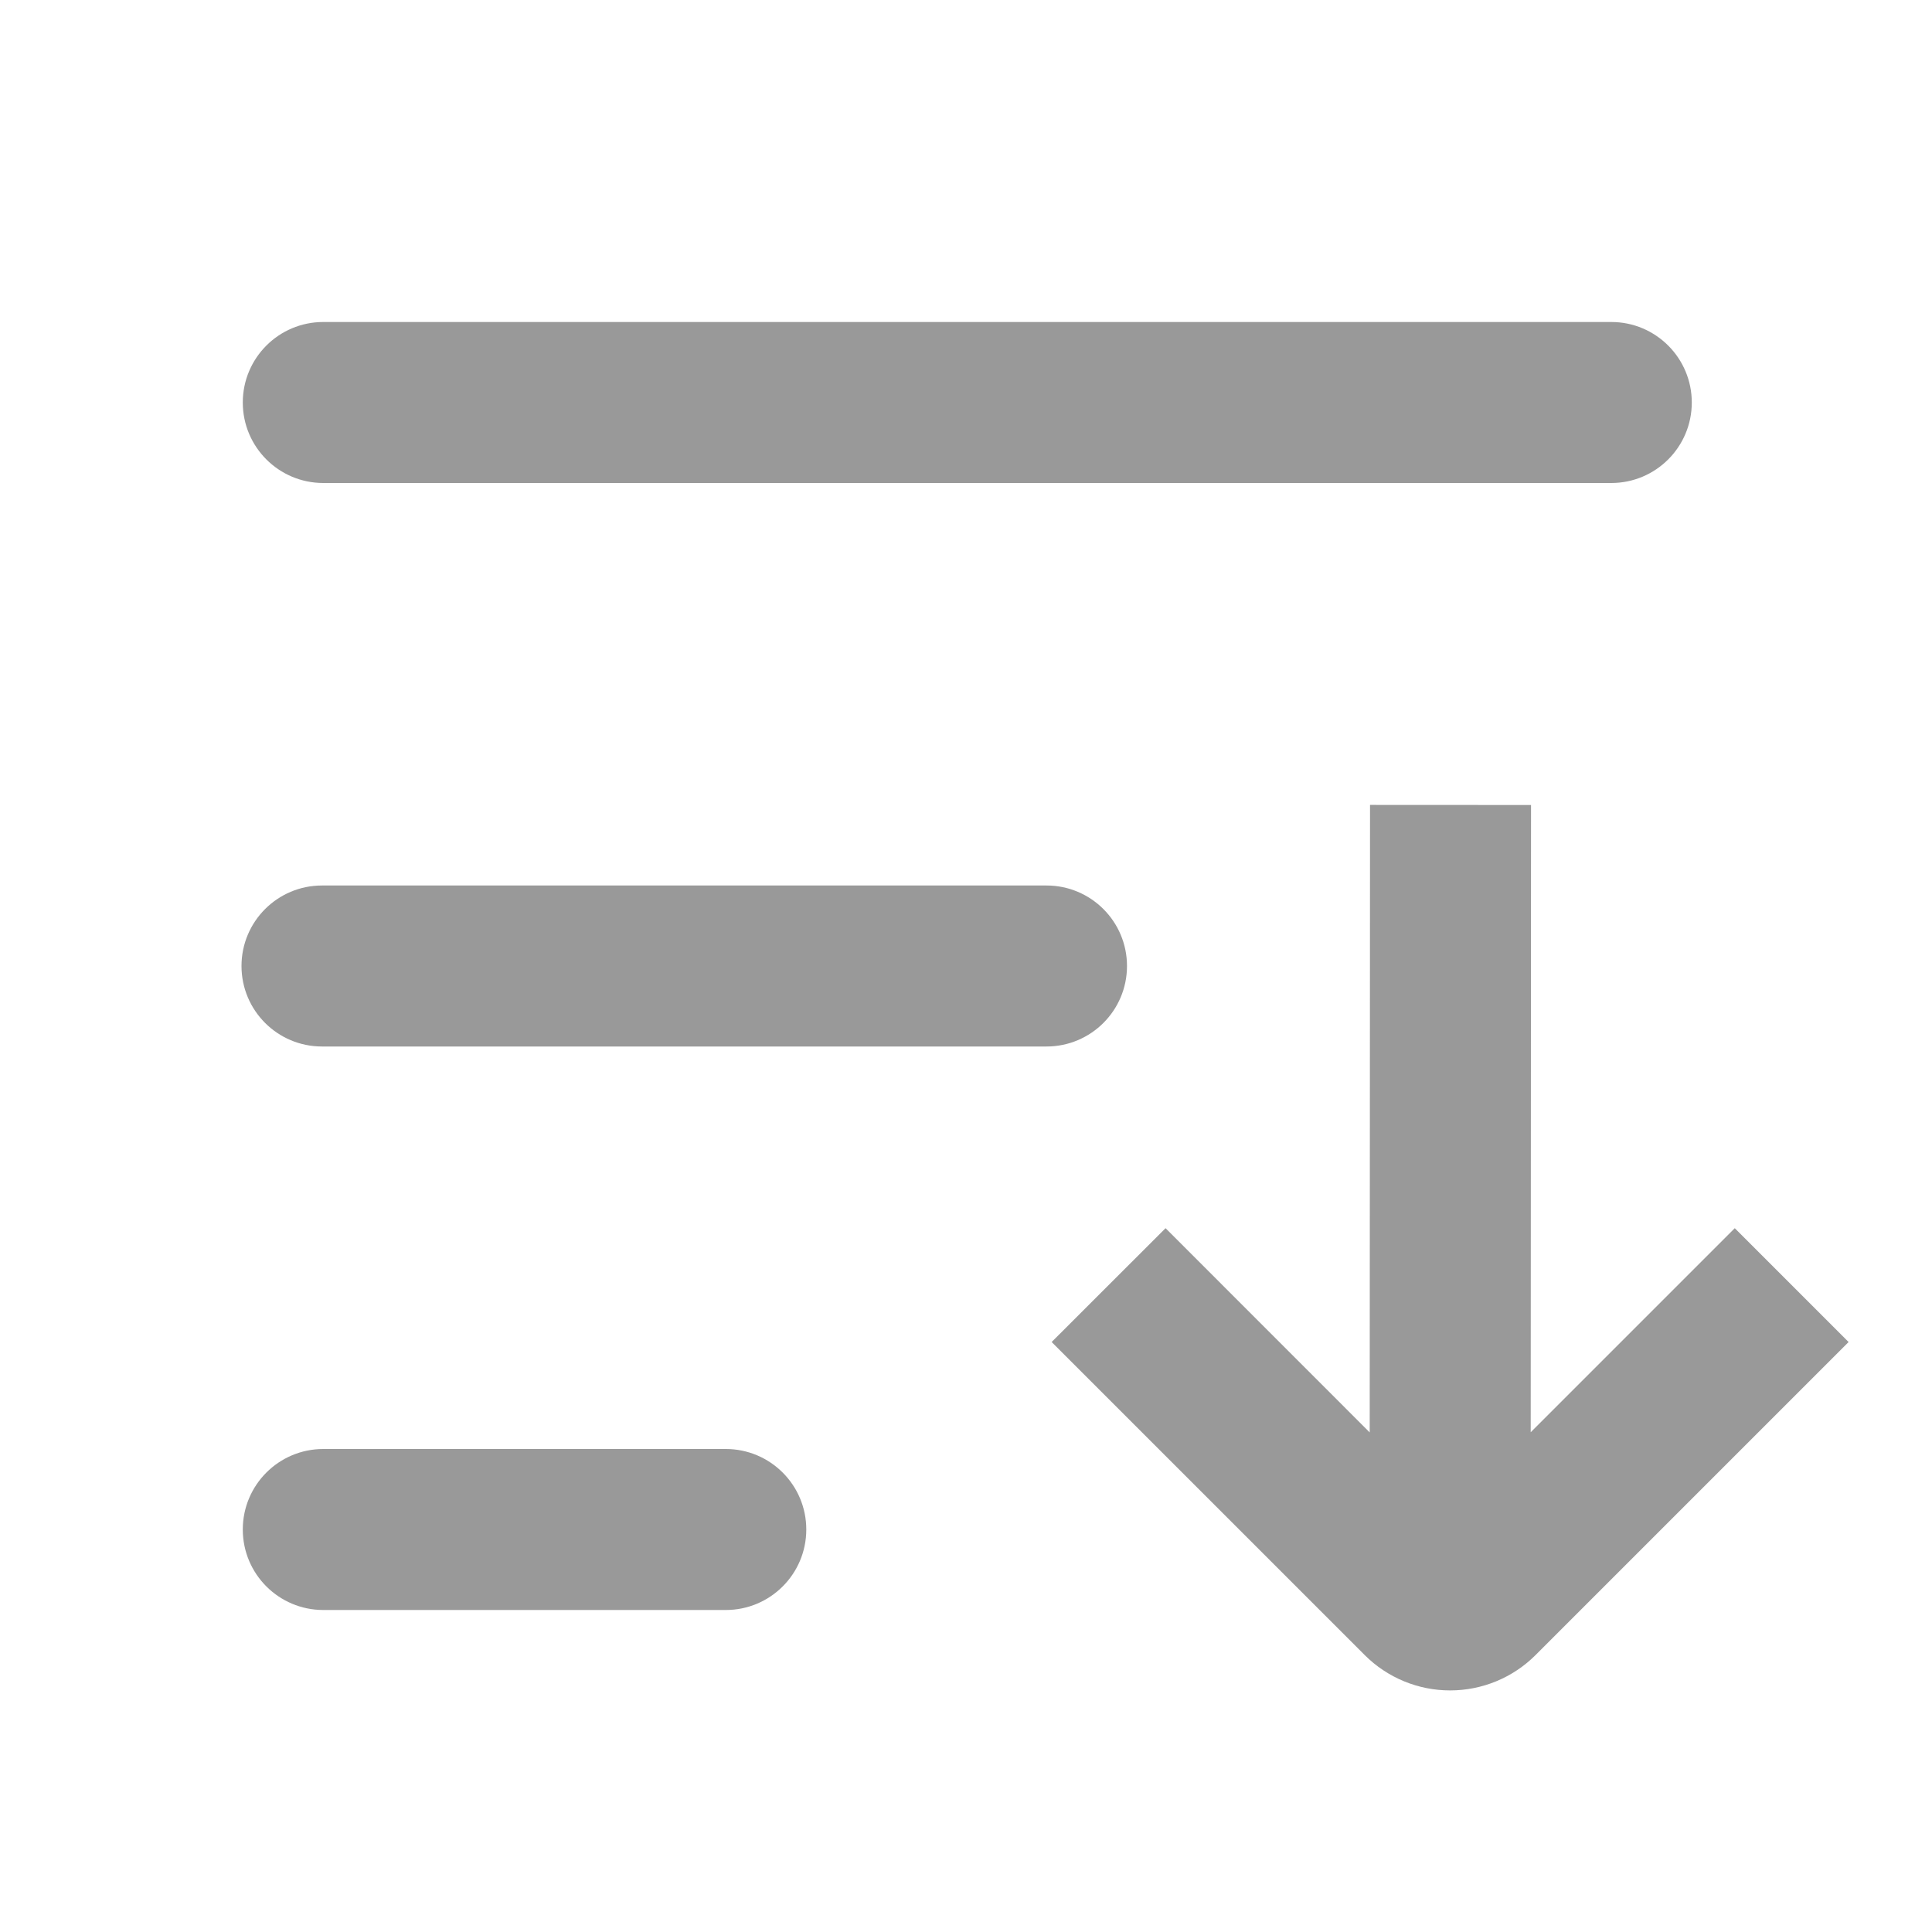
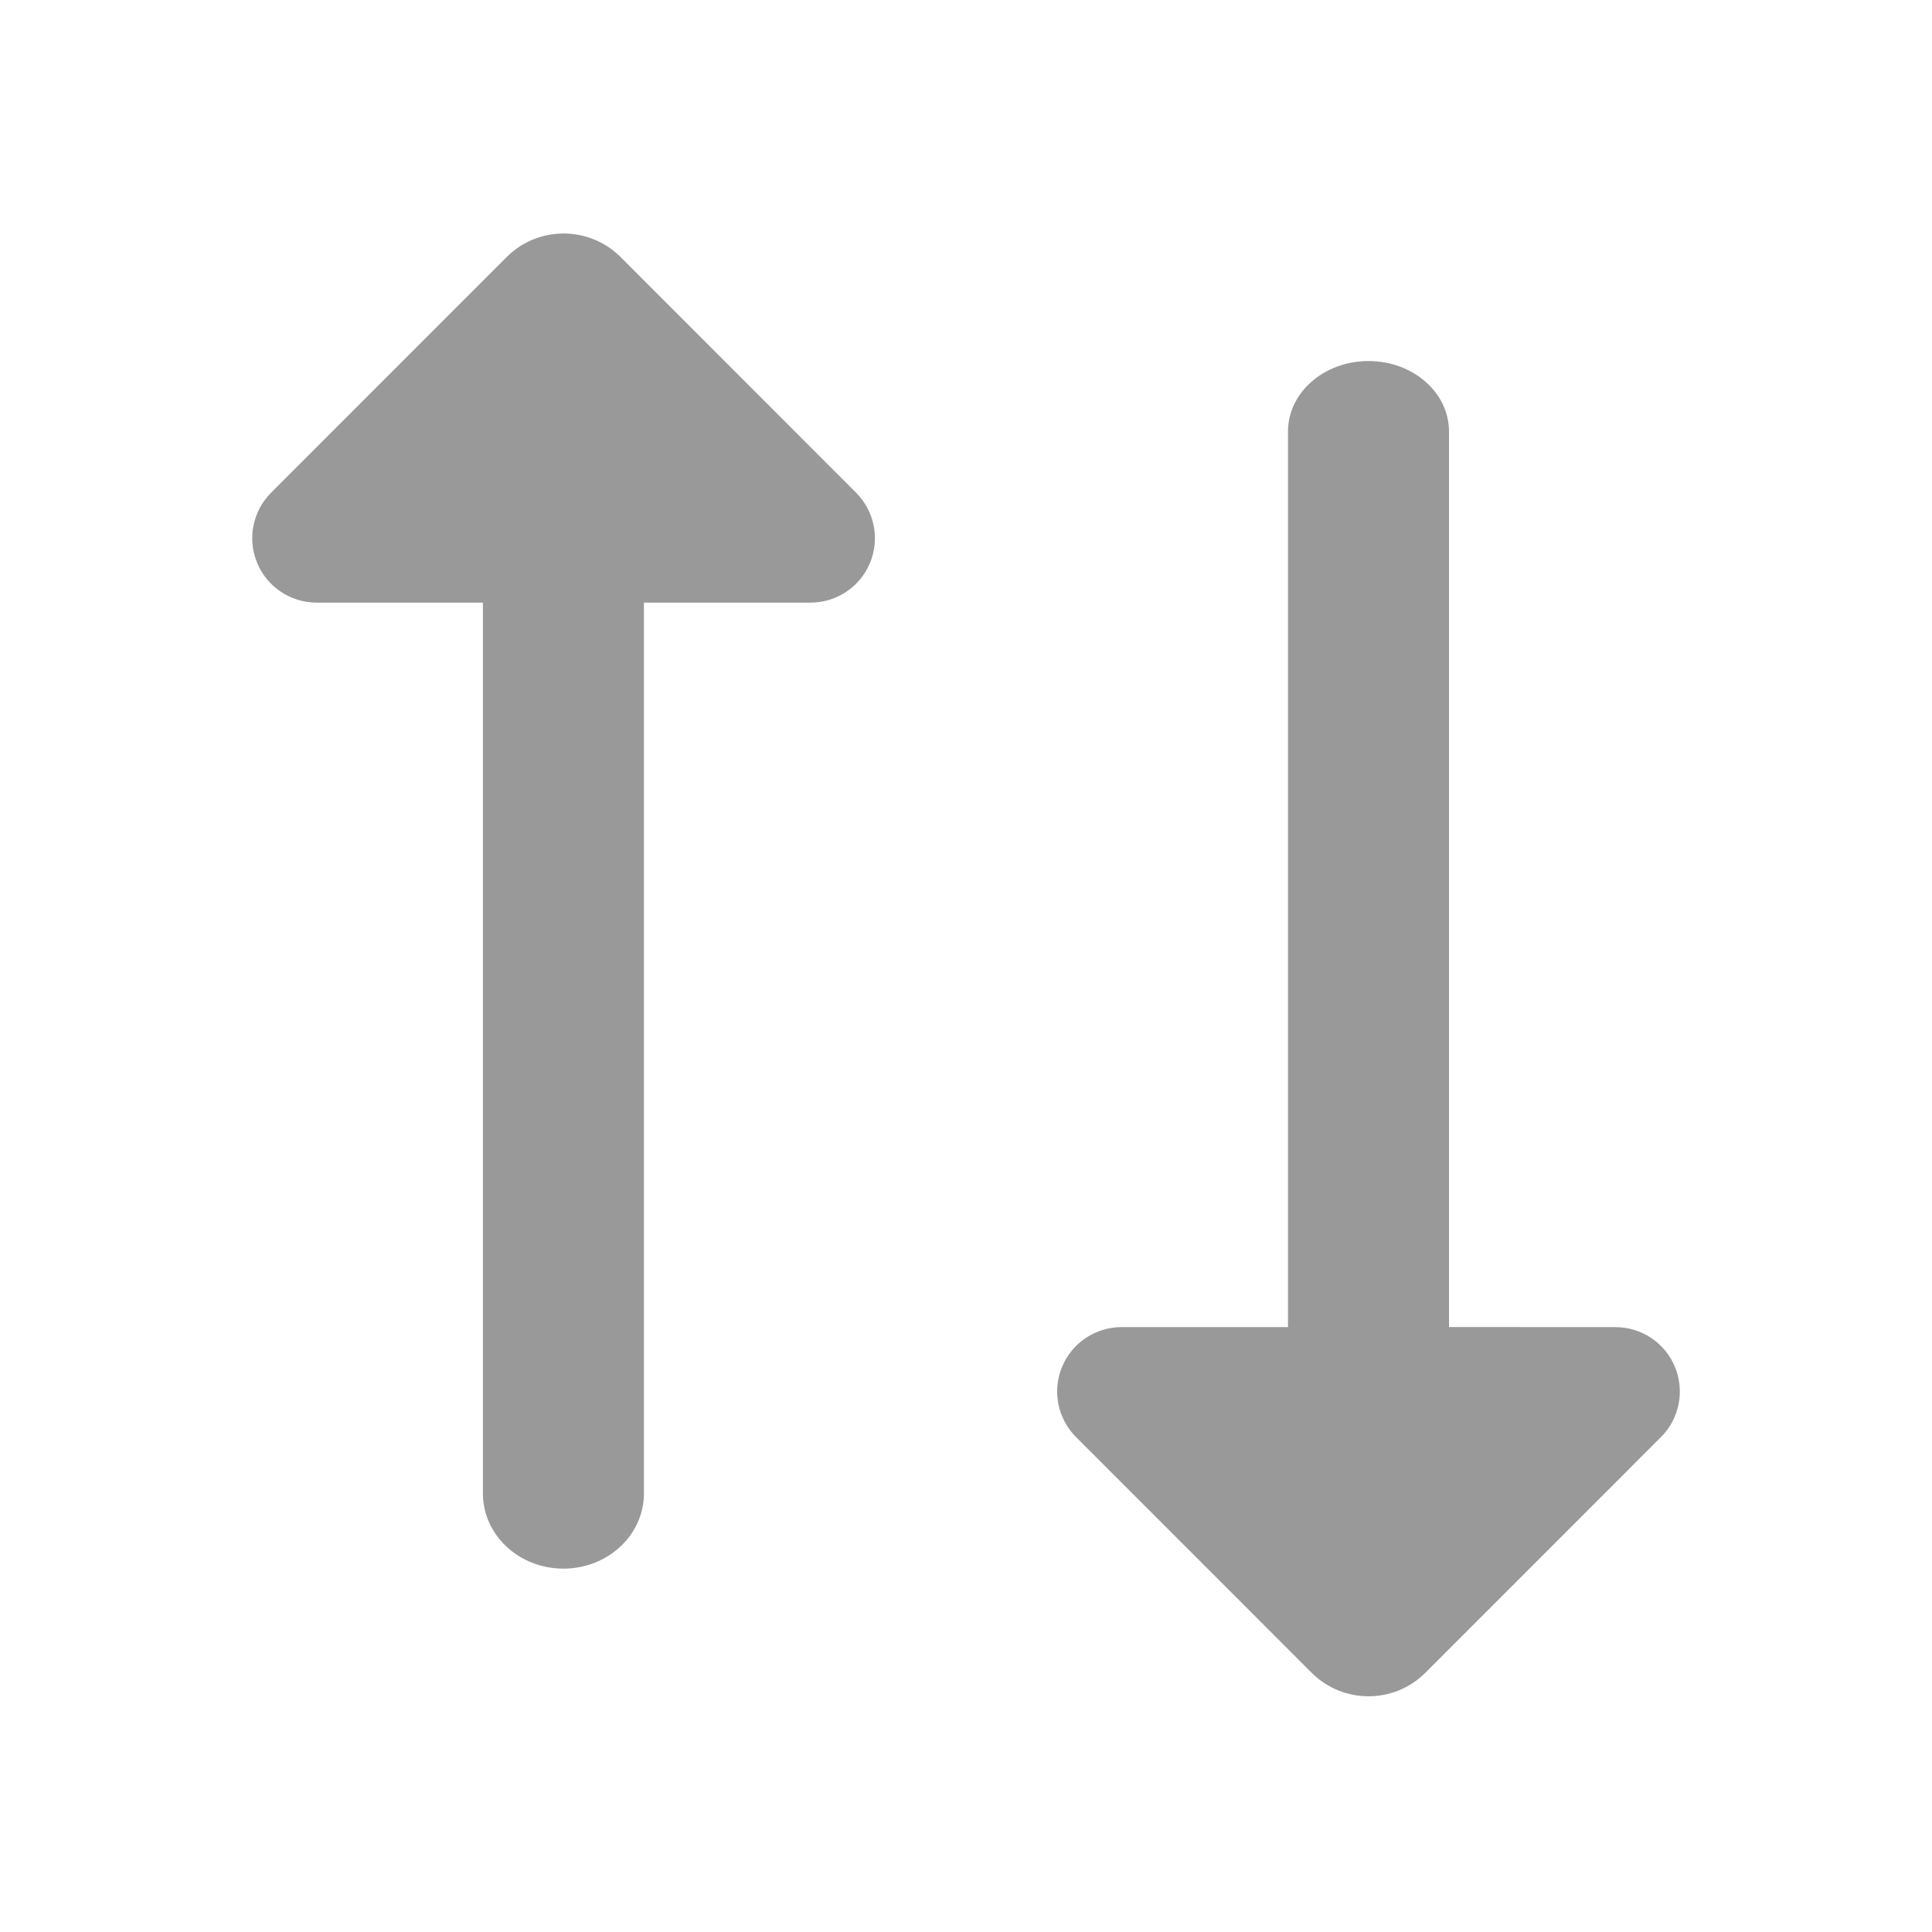
<svg xmlns="http://www.w3.org/2000/svg" width="24" height="24" fill="none" viewBox="0 0 24 24">
-   <path fill="#000" fill-opacity=".4" d="m19.019 10-.004 7.792 2.535-2.535 1.414 1.414-3.89 3.89a1.5 1.5 0 0 1-1.06.438 1.5 1.5 0 0 1-1.06-.438l-3.89-3.89 1.415-1.414 2.536 2.537.004-7.795zM9.016 18a1 1 0 1 1 0 2h-5a1 1 0 0 1 0-2zM13 11a1 1 0 1 1 0 2H4a1 1 0 1 1 0-2zm7.016-7a1 1 0 1 1 0 2h-16a1 1 0 0 1 0-2z" />
+   <path fill="#000" fill-opacity=".4" d="M10.634 6.12a.8.8 0 0 1-.565 1.366h-2.07v11.066c0 .516-.447.934-1 .934s-1-.418-1-.934V7.486H3.932a.8.8 0 0 1-.565-1.365l2.927-2.928c.39-.39 1.024-.39 1.415 0zM20.068 16.486a.8.8 0 0 1 .566 1.365l-2.927 2.928a1 1 0 0 1-1.414 0l-2.927-2.928a.8.8 0 0 1 .565-1.365H16V5.36c0-.483.447-.875 1-.875s1 .392 1 .875v11.125z" />
</svg>
